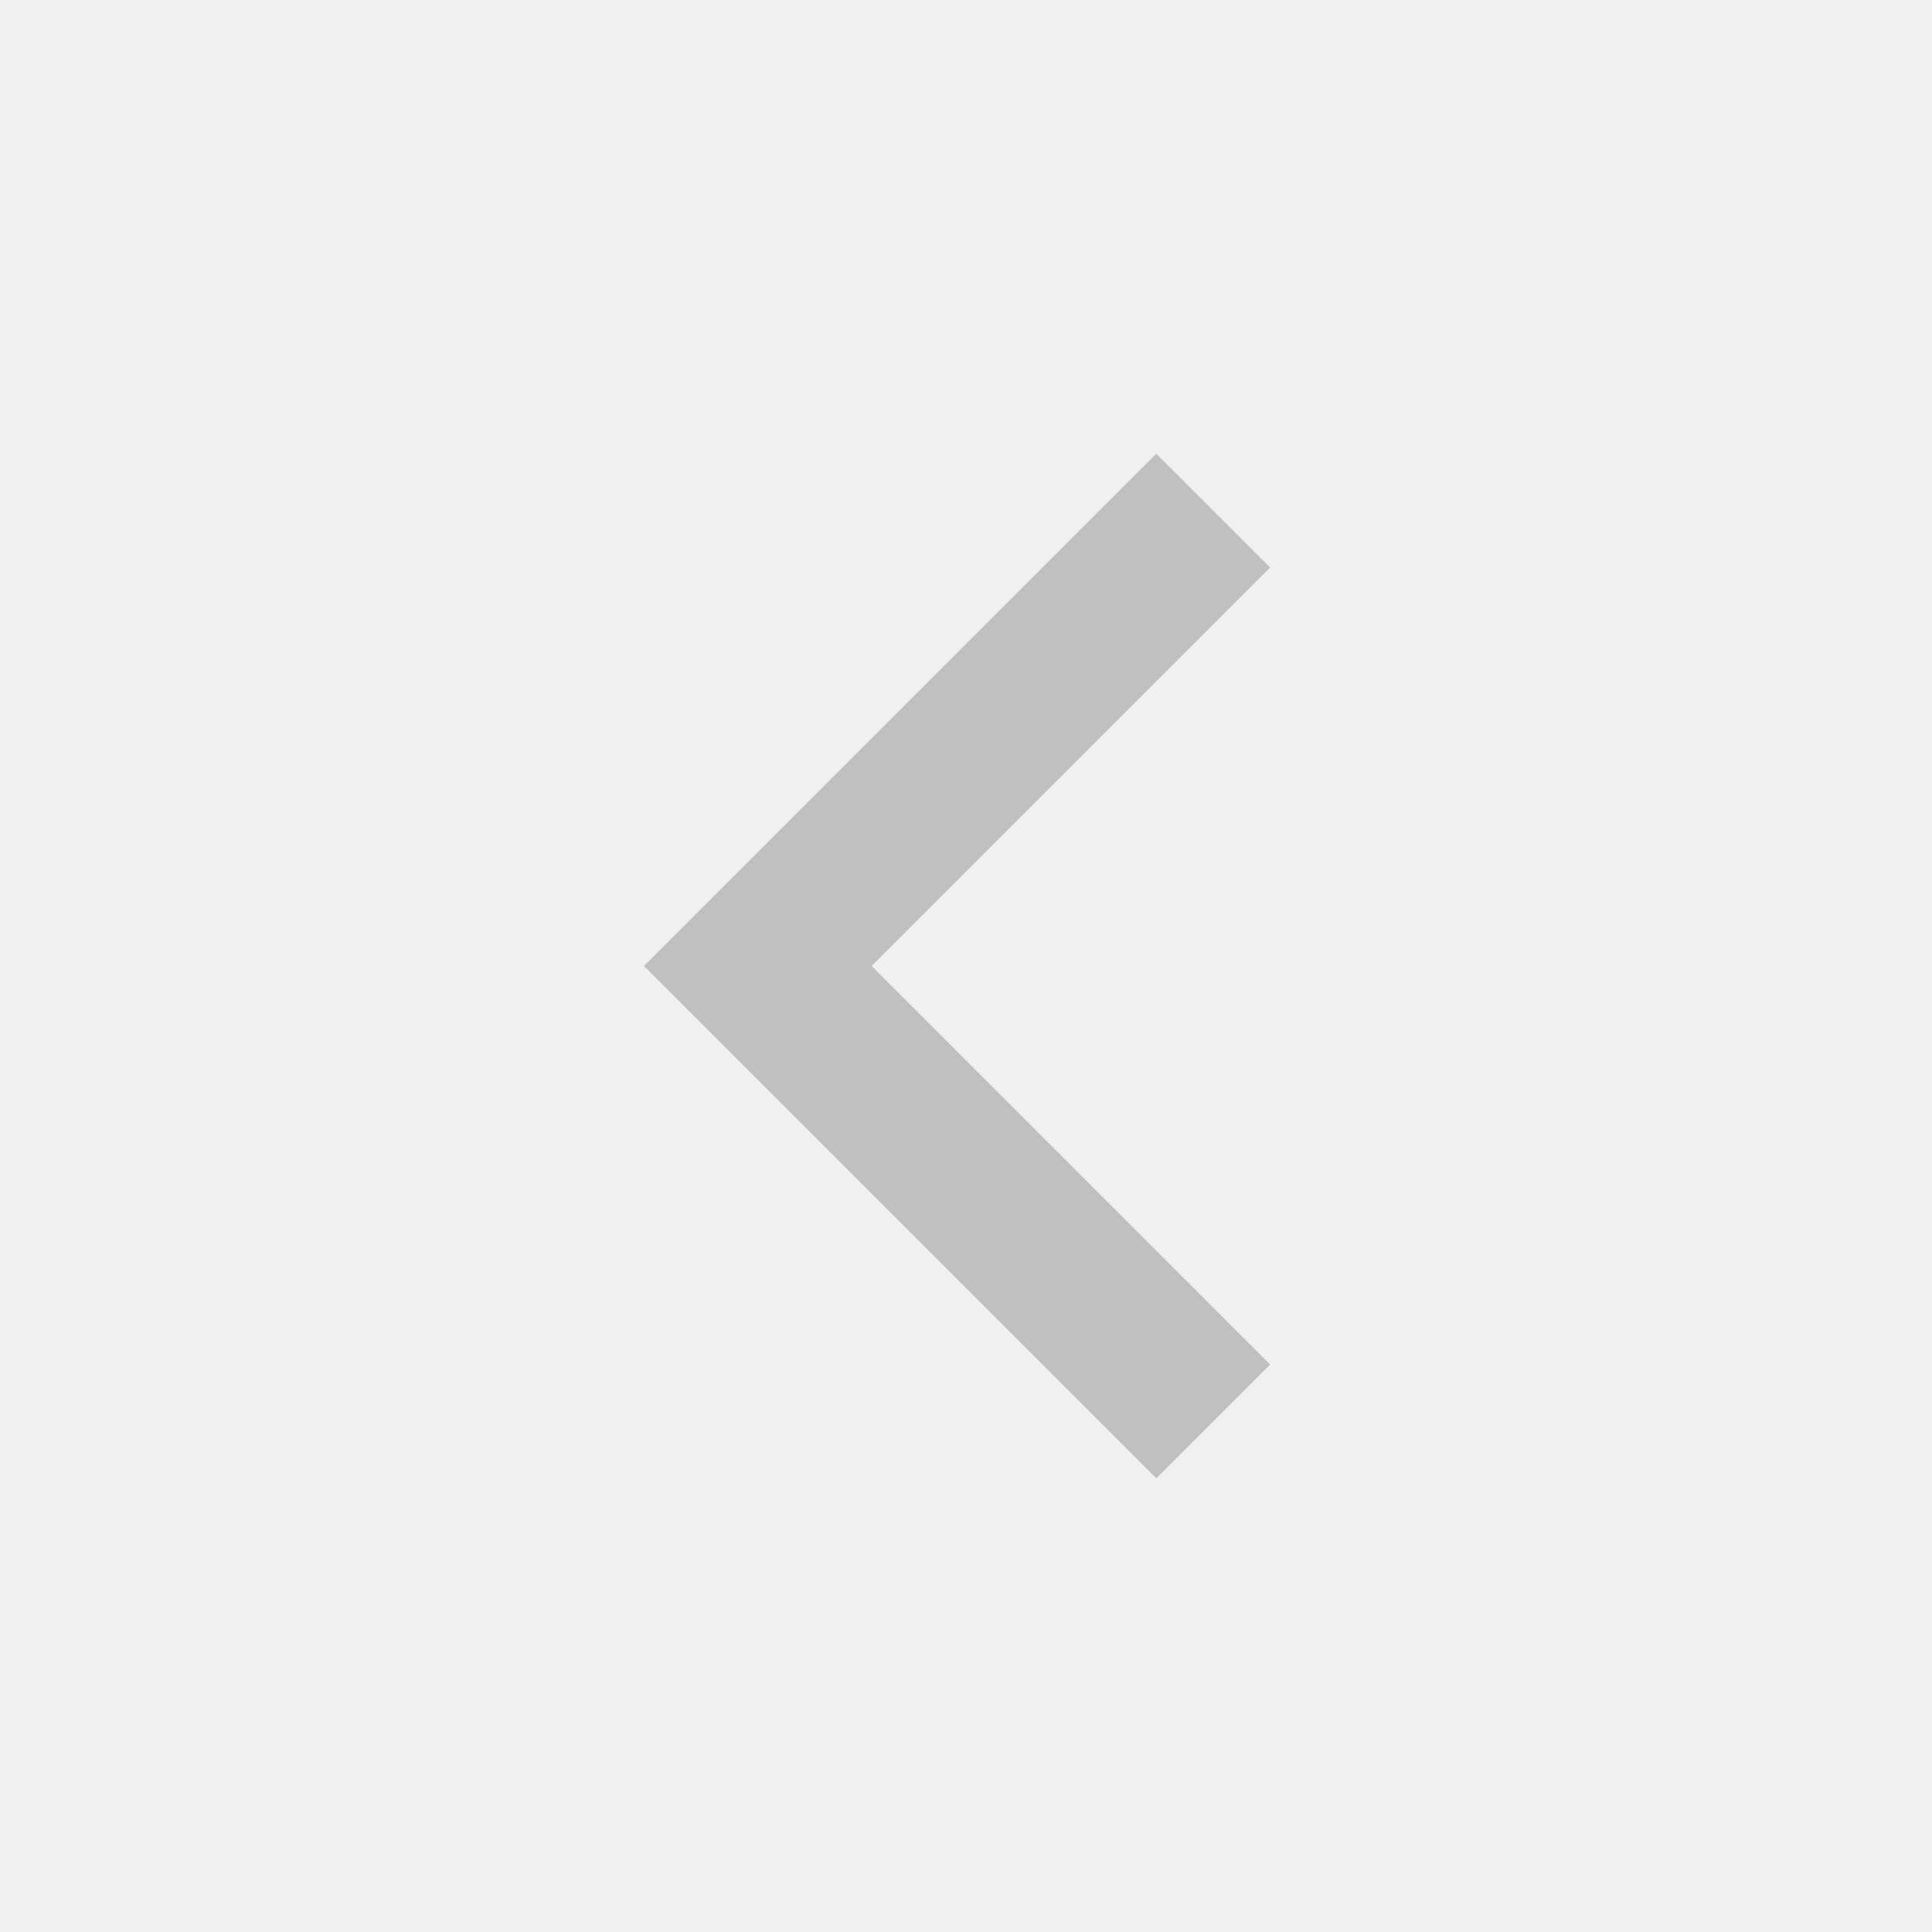
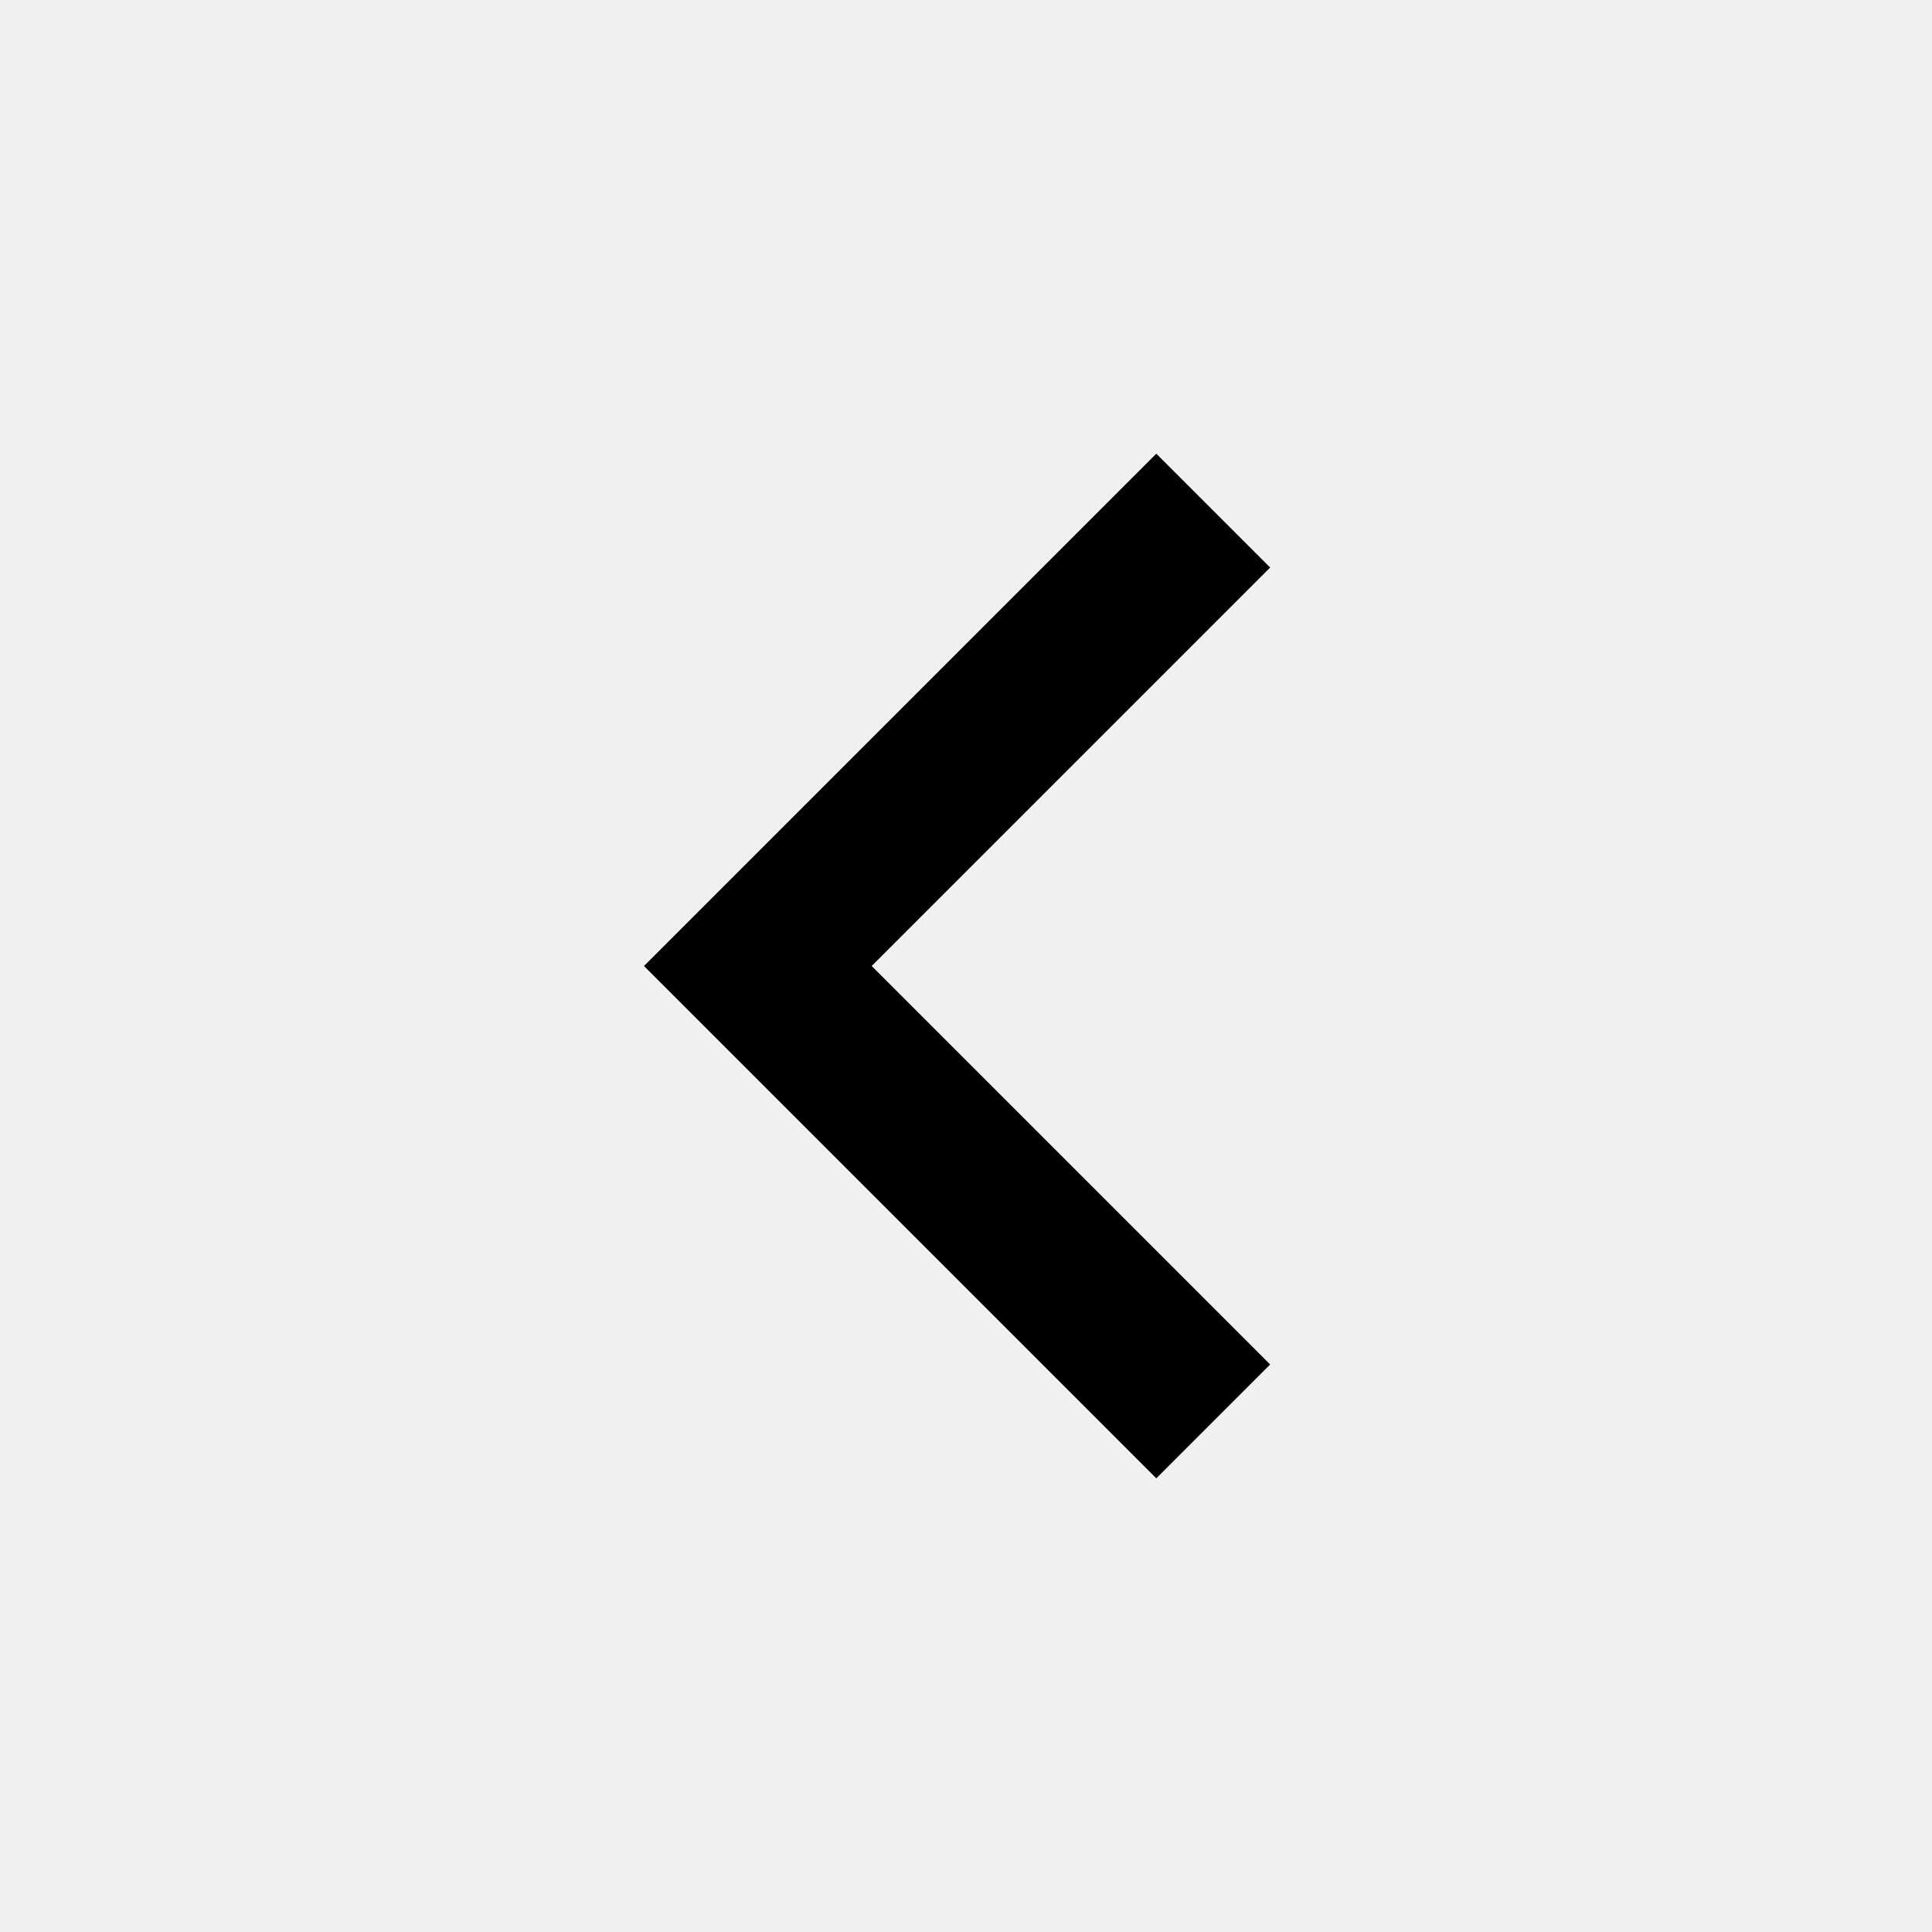
<svg xmlns="http://www.w3.org/2000/svg" width="40" height="40" viewBox="0 0 40 40" fill="none">
  <g clip-path="url(#clip0_269_997)">
-     <path d="M18.047 20L26.297 28.25L23.94 30.607L13.333 20L23.94 9.393L26.297 11.75L18.047 20Z" fill="#C0C0C0" />
+     <path d="M18.047 20L26.297 28.25L23.94 30.607L13.333 20L23.94 9.393L26.297 11.75L18.047 20Z" fill="#000000" />
  </g>
  <defs>
    <clipPath id="clip0_269_997">
      <rect width="40" height="40" fill="white" />
    </clipPath>
  </defs>
</svg>
